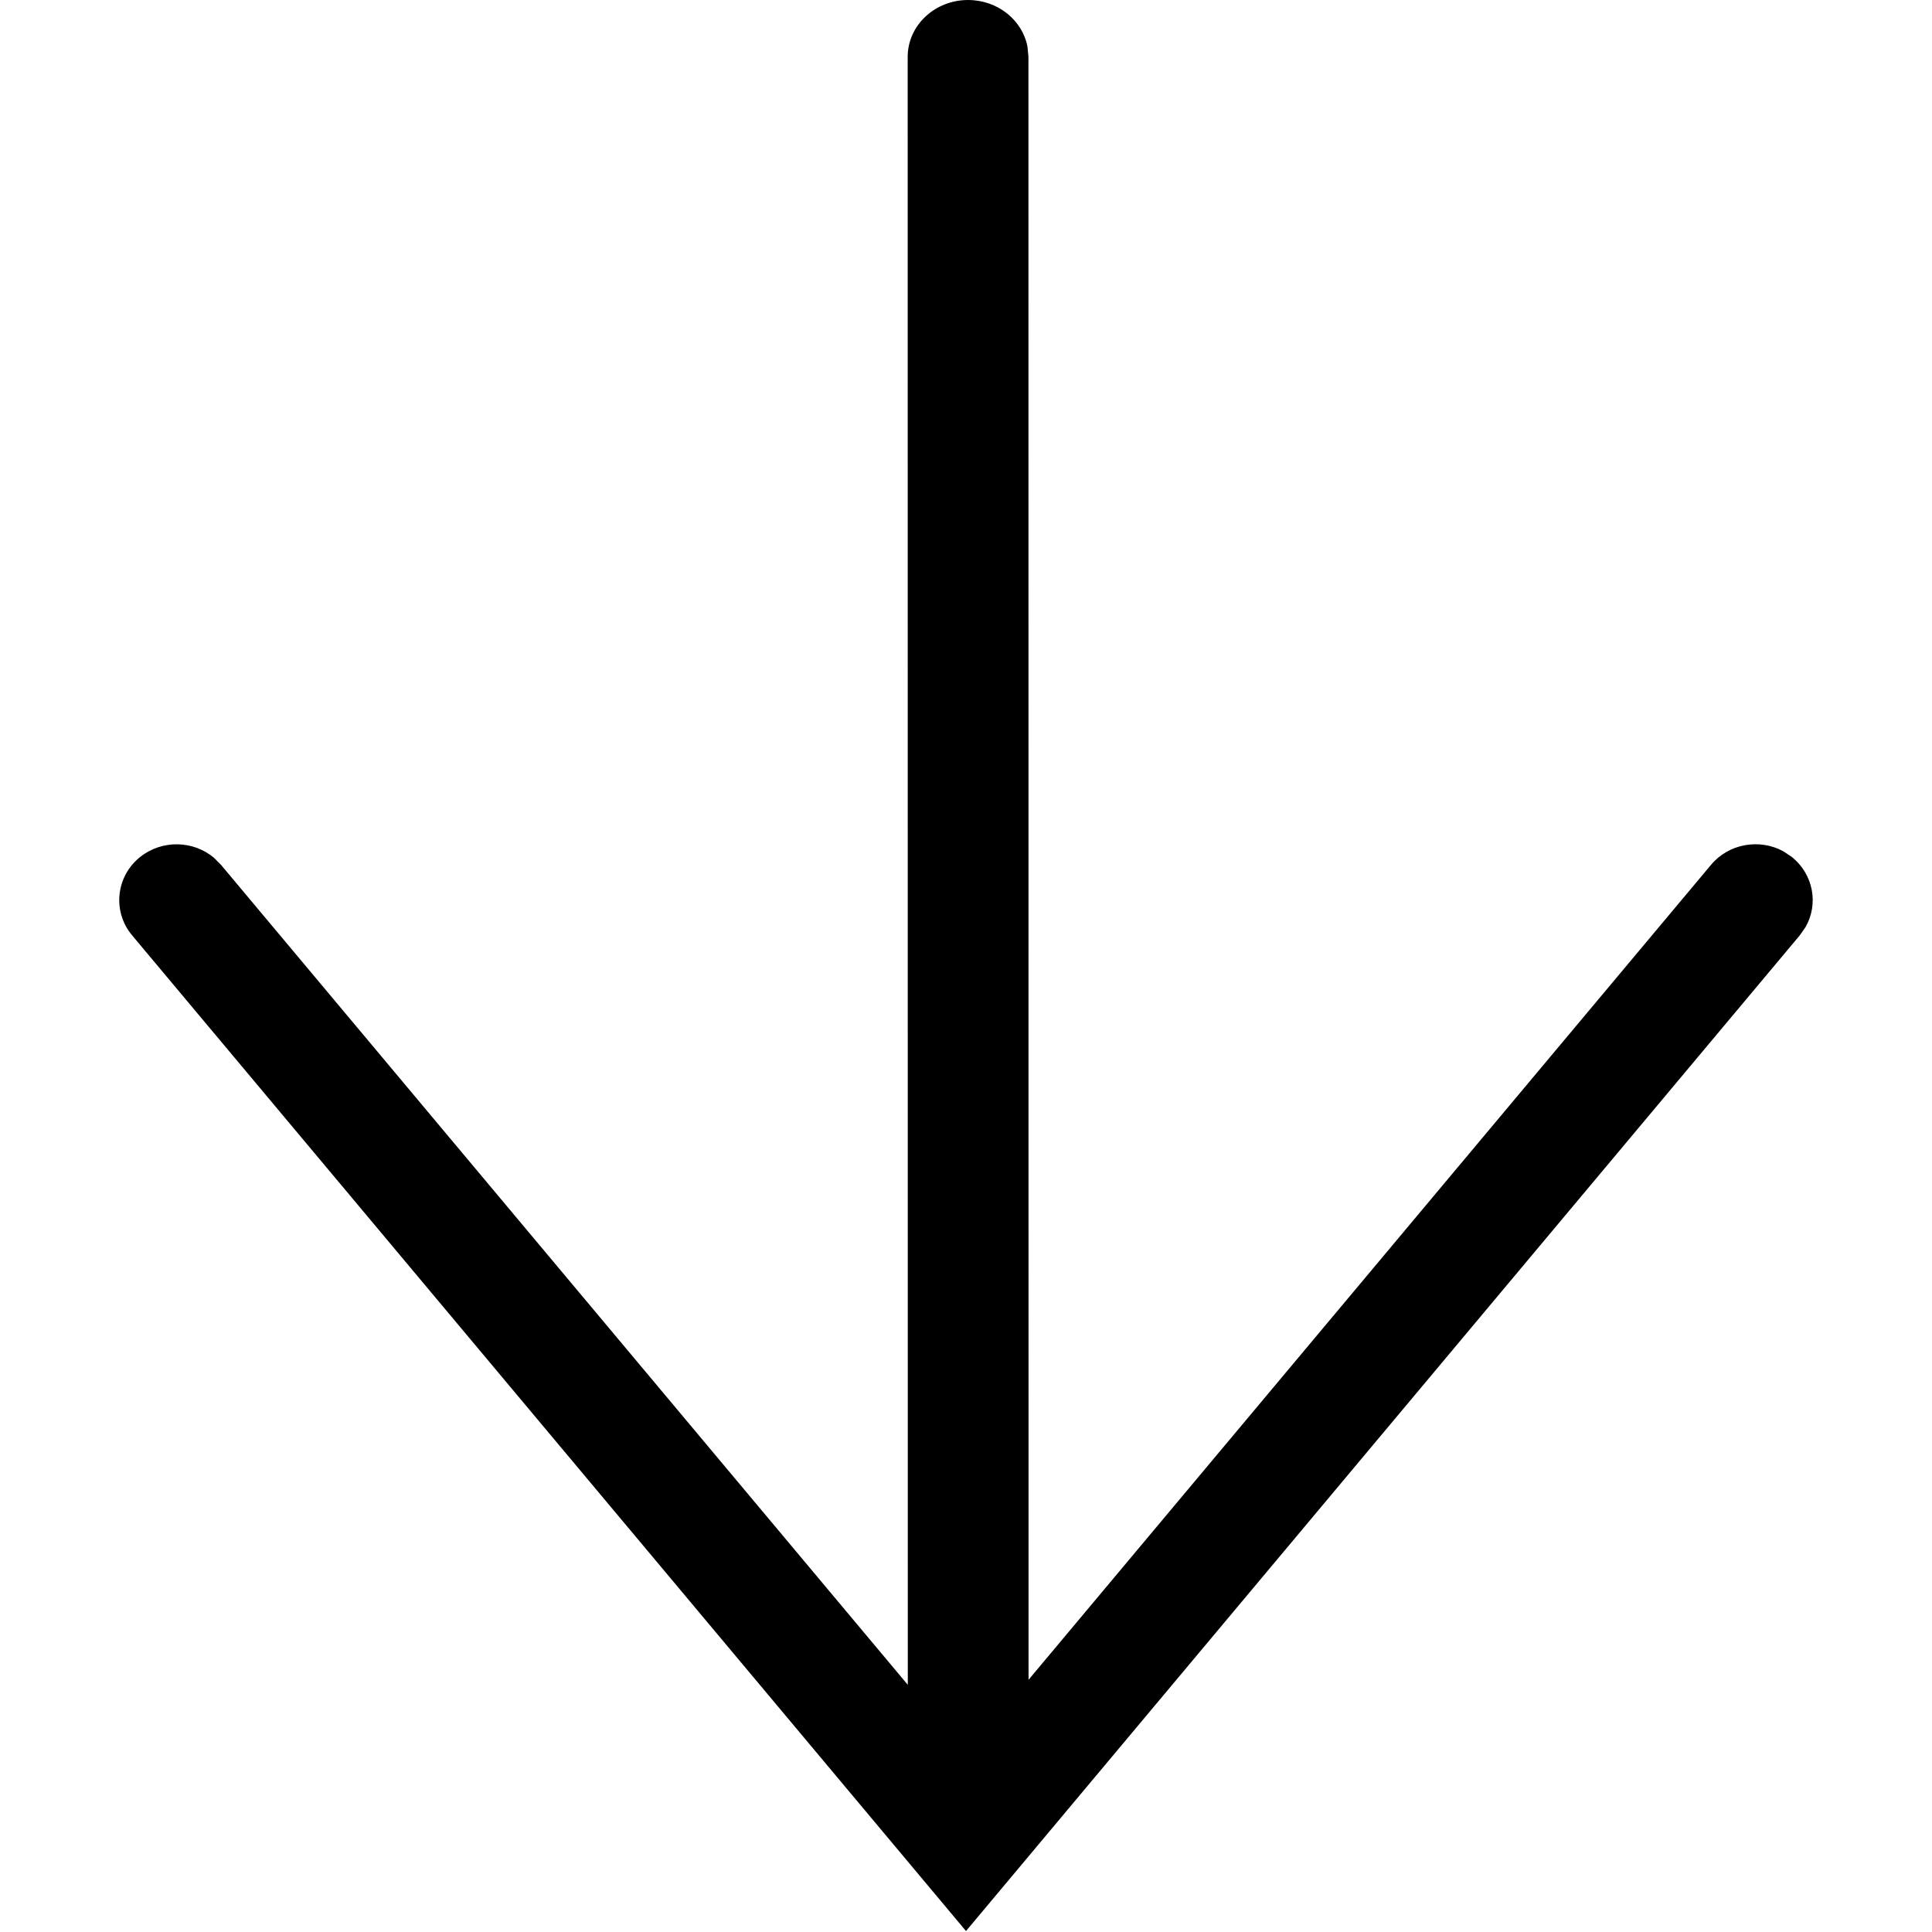
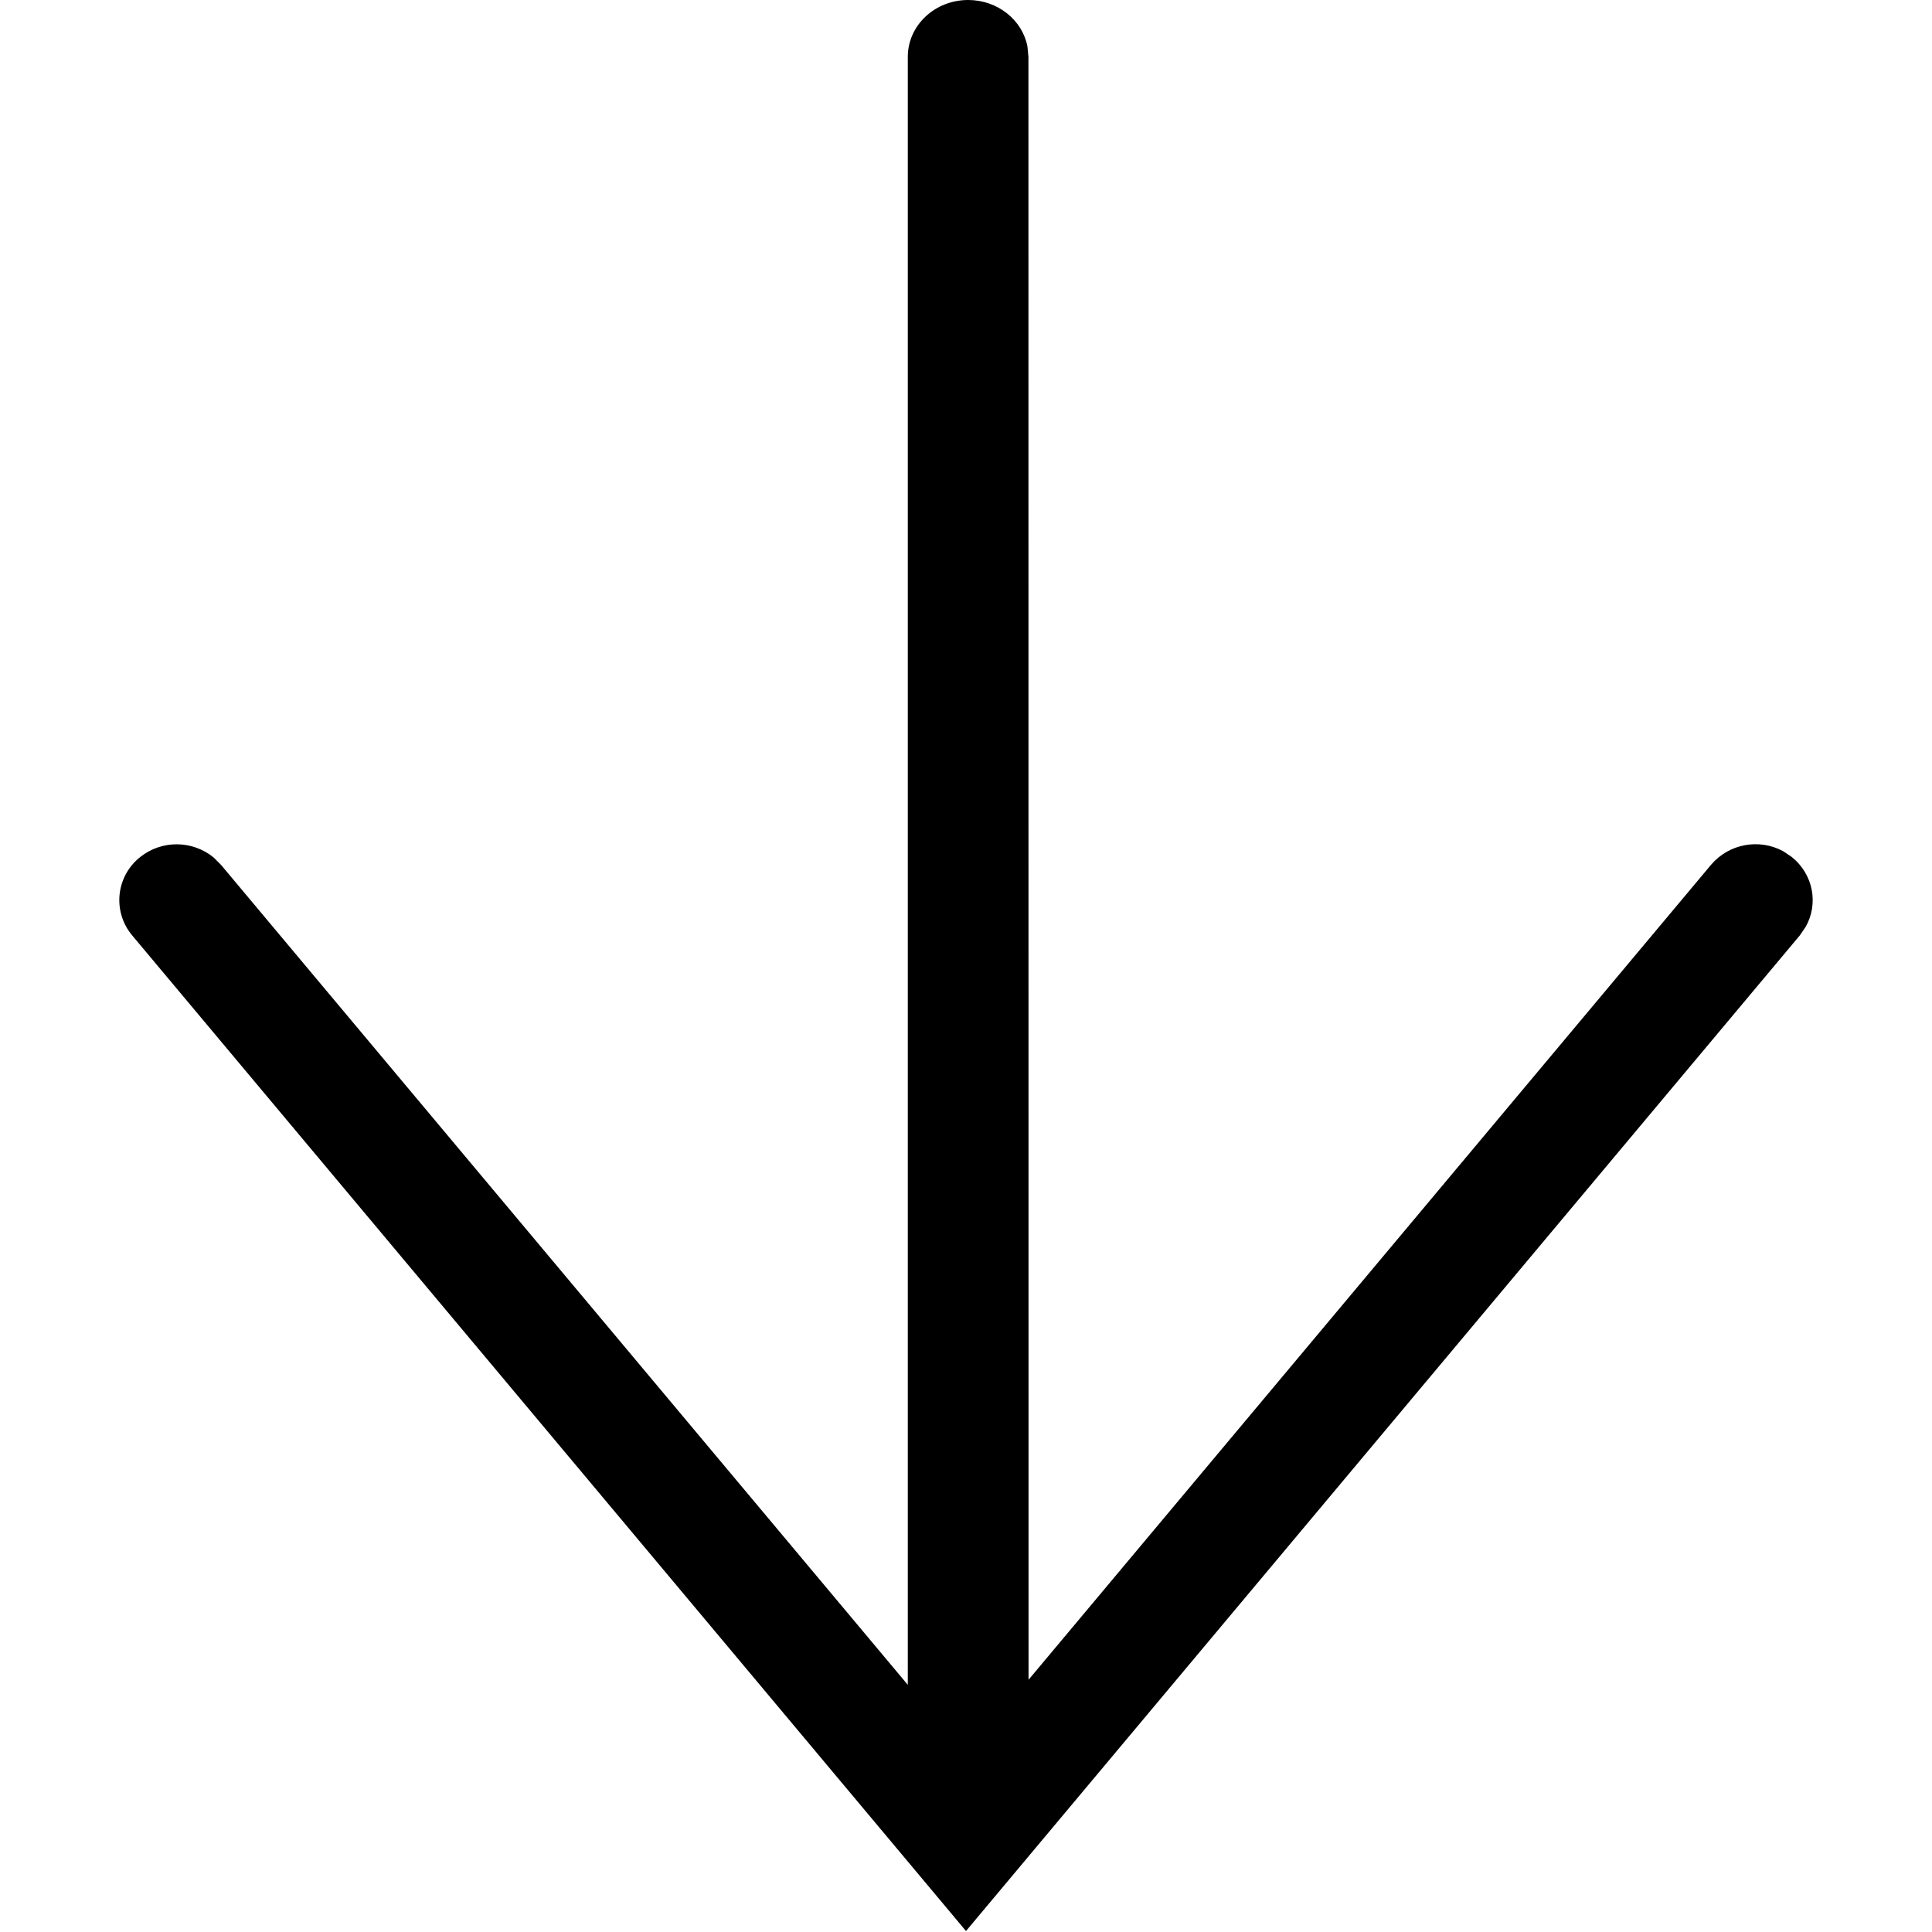
- <svg xmlns="http://www.w3.org/2000/svg" width="16px" height="16px" viewBox="0 0 16 16" version="1.1">
-   <g id="arrow-down" stroke="none" stroke-width="1" fill="none" fill-rule="evenodd">
-     <path d="M7.681,1.043 L7.75,1.091 L15.996,7.996 L7.75,14.902 C7.553,15.067 7.261,15.037 7.1,14.834 C6.957,14.653 6.964,14.397 7.106,14.226 L7.166,14.166 L13.957,8.478 L0.475,8.479 C0.215,8.479 0.004,8.255 0.004,7.979 C0.004,7.733 0.171,7.529 0.39,7.487 L0.475,7.479 L13.915,7.478 L7.166,1.826 C6.99,1.679 6.947,1.426 7.053,1.229 L7.1,1.158 C7.244,0.978 7.49,0.934 7.681,1.043 Z" id="Path" fill="#000000" fill-rule="nonzero" transform="translate(8, 7.996041) rotate(90) translate(-8, -7.996041) " />
-   </g>
+ <svg xmlns="http://www.w3.org/2000/svg" viewBox="0 0 16 16">
+   <path d="M14.953 7.677l-.048.07L8 15.992 1.095 7.747a.454.454 0 01.067-.65.484.484 0 01.608.005l.06.06 5.688 6.791V.471c0-.26.223-.471.5-.471.245 0 .45.167.491.386l.008.085.001 13.44 5.652-6.749a.483.483 0 01.597-.113l.07.047c.181.144.225.39.116.581z" fill="#000" fill-rule="nonzero" />
</svg>
